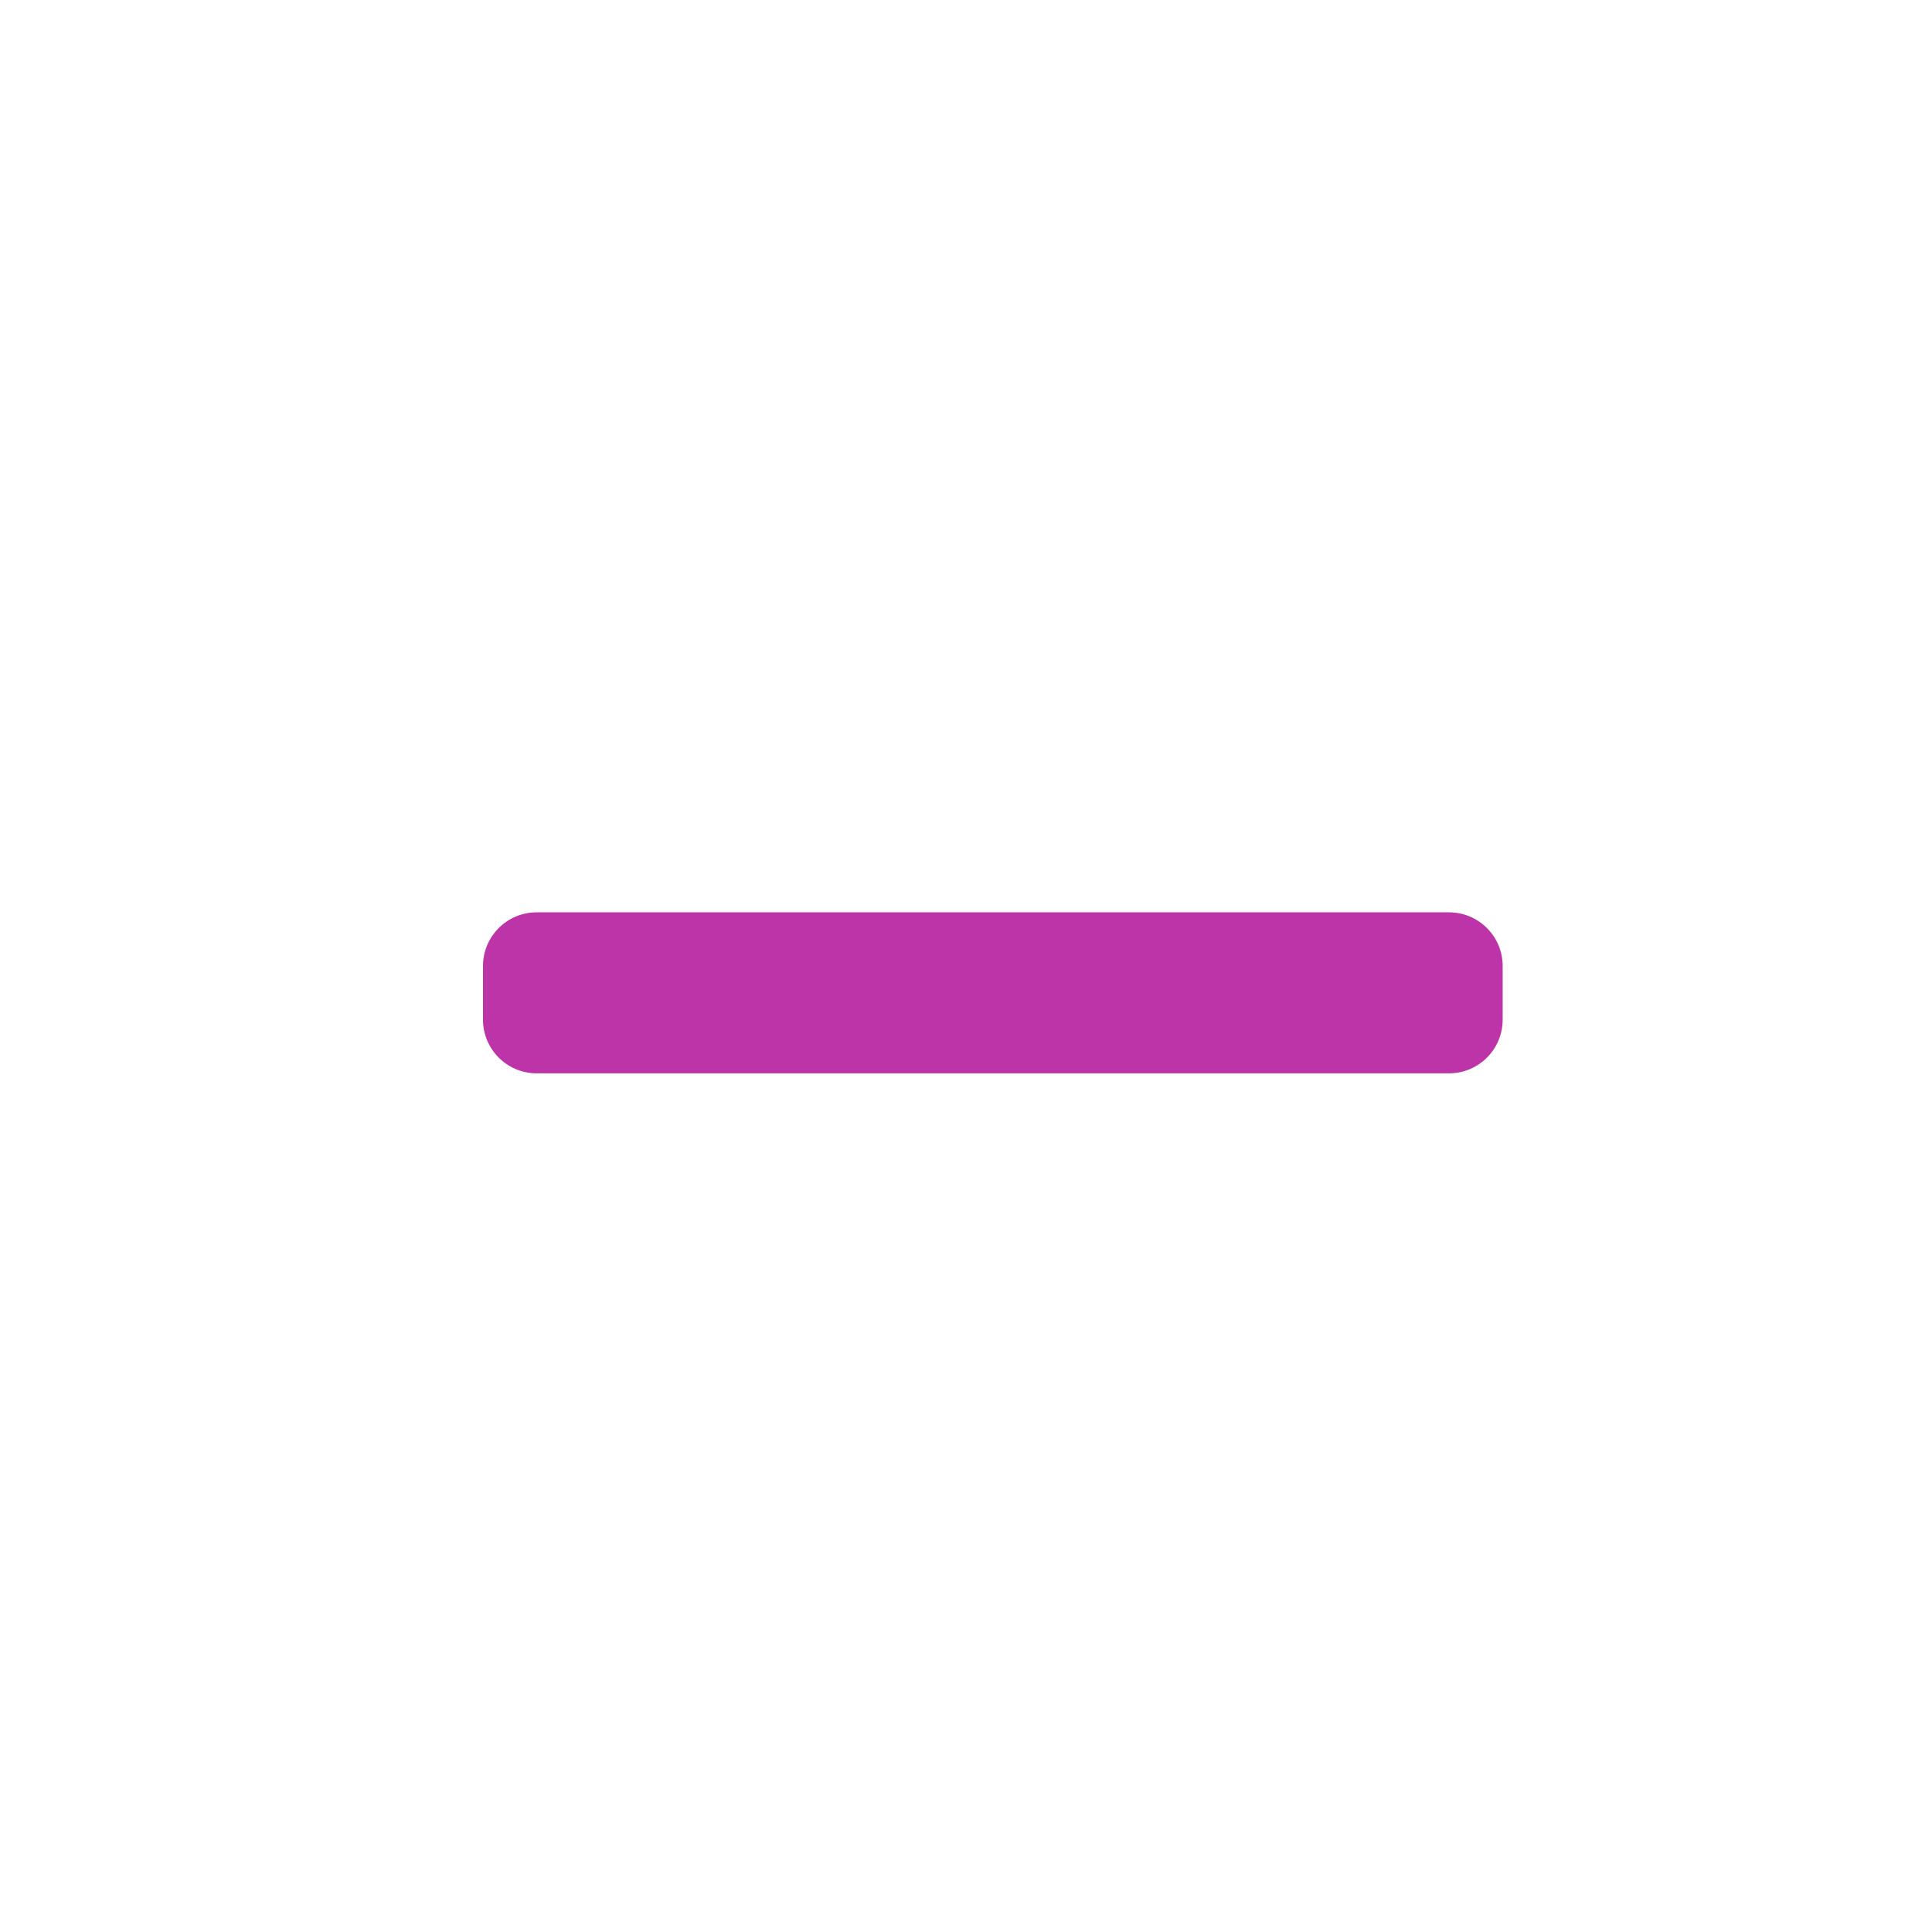
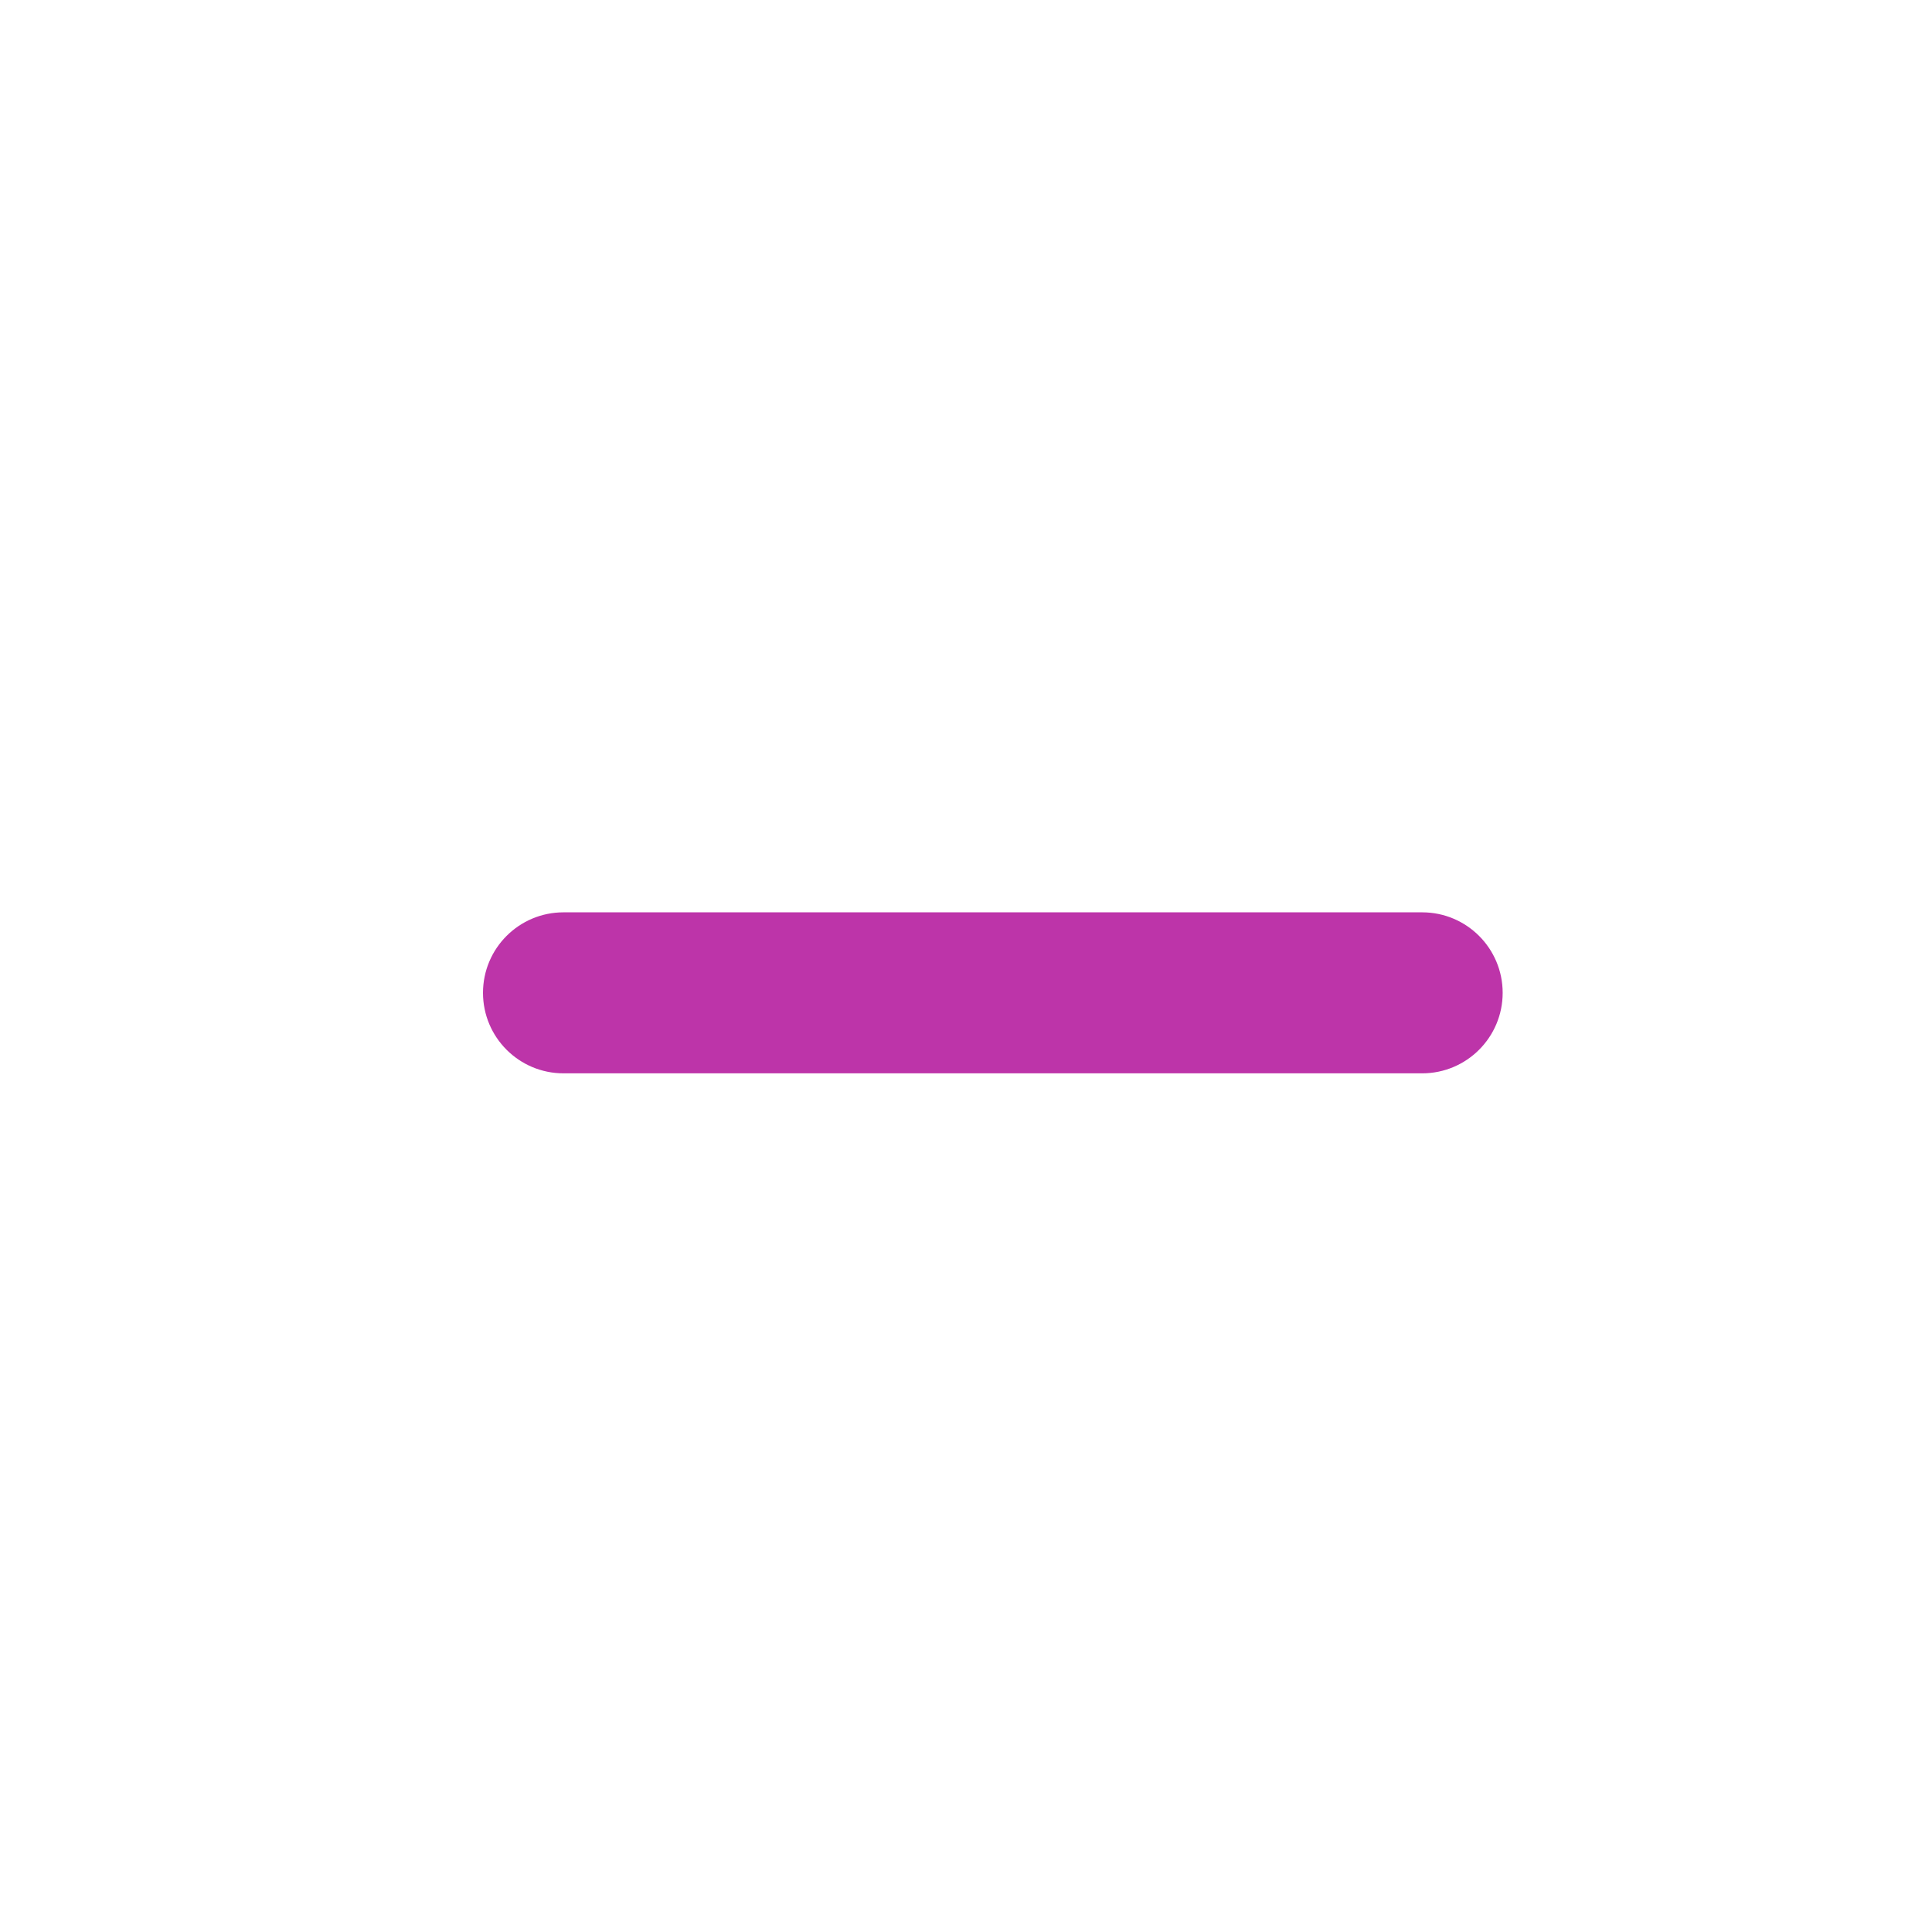
<svg xmlns="http://www.w3.org/2000/svg" width="36px" height="36px" viewBox="0 0 36 36" version="1.1">
  <defs />
  <g id="Page-1" stroke="none" stroke-width="1" fill="none" fill-rule="evenodd">
    <g id="Undisclose" fill="#BD34A9">
-       <rect id="Minus" x="9" y="17" width="19" height="3" rx="1" />
+       <rect id="Minus" x="9" y="17" width="19" height="3" rx="1.5" />
    </g>
  </g>
</svg>
